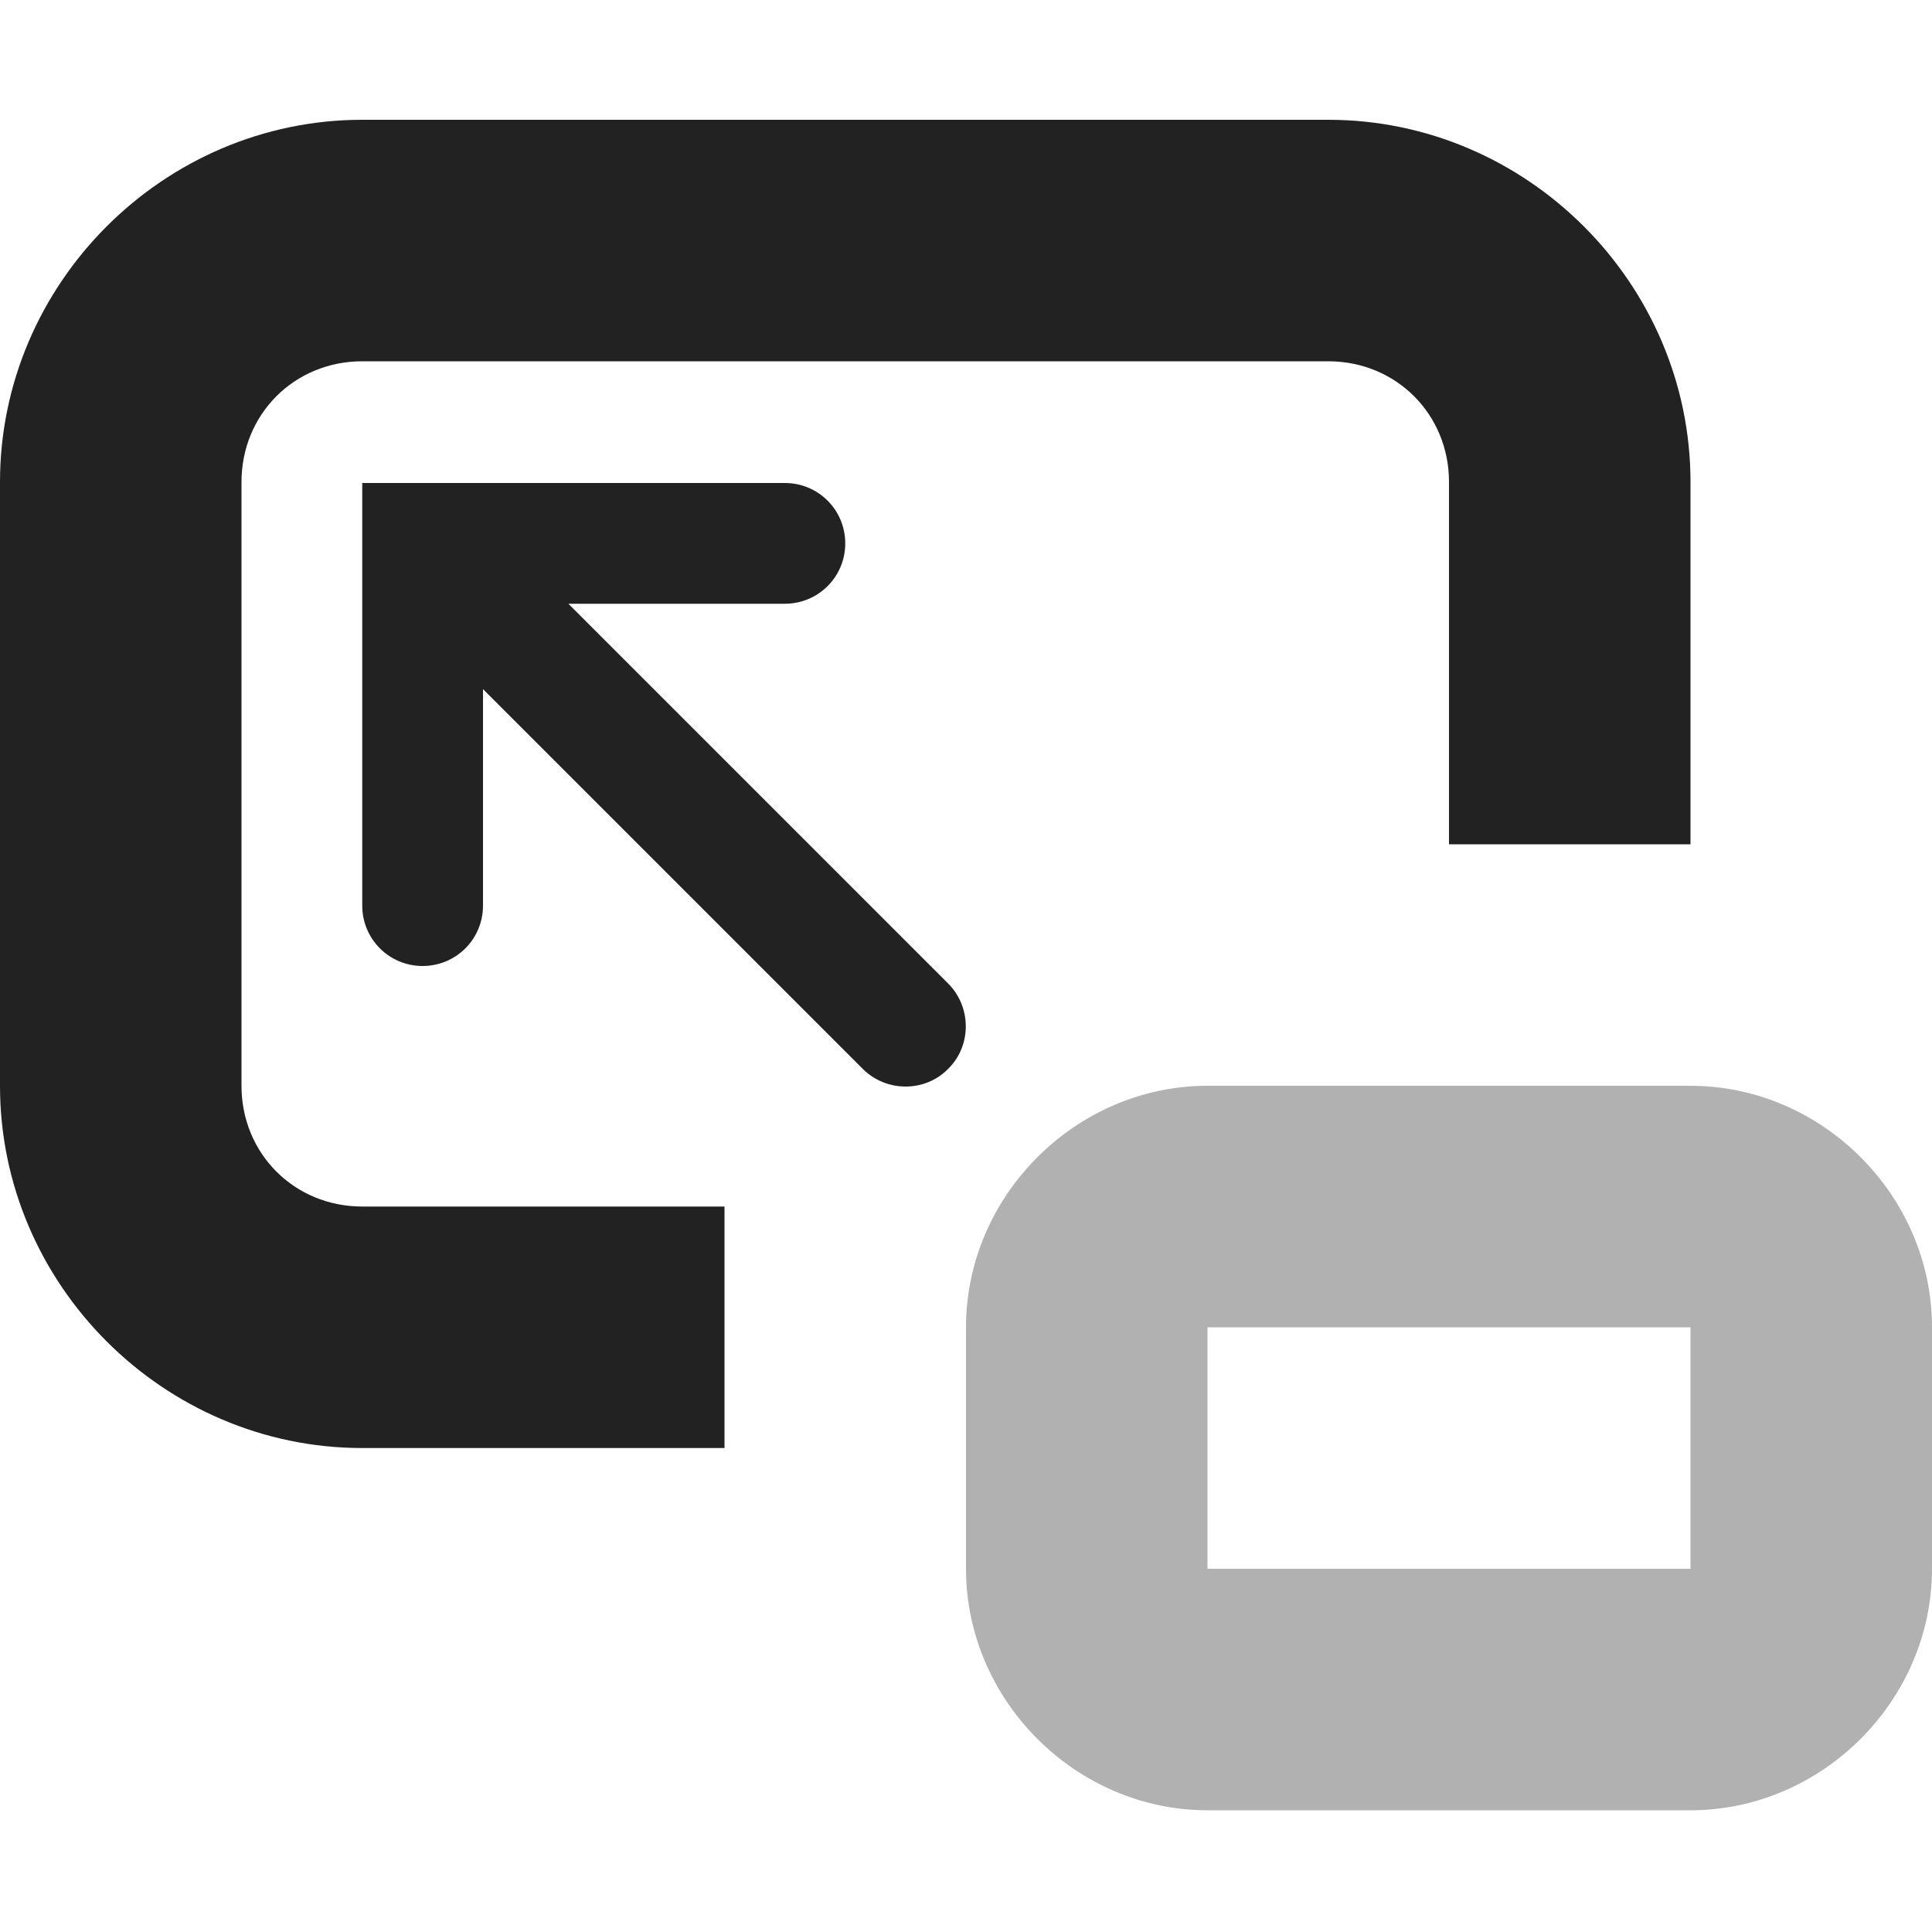
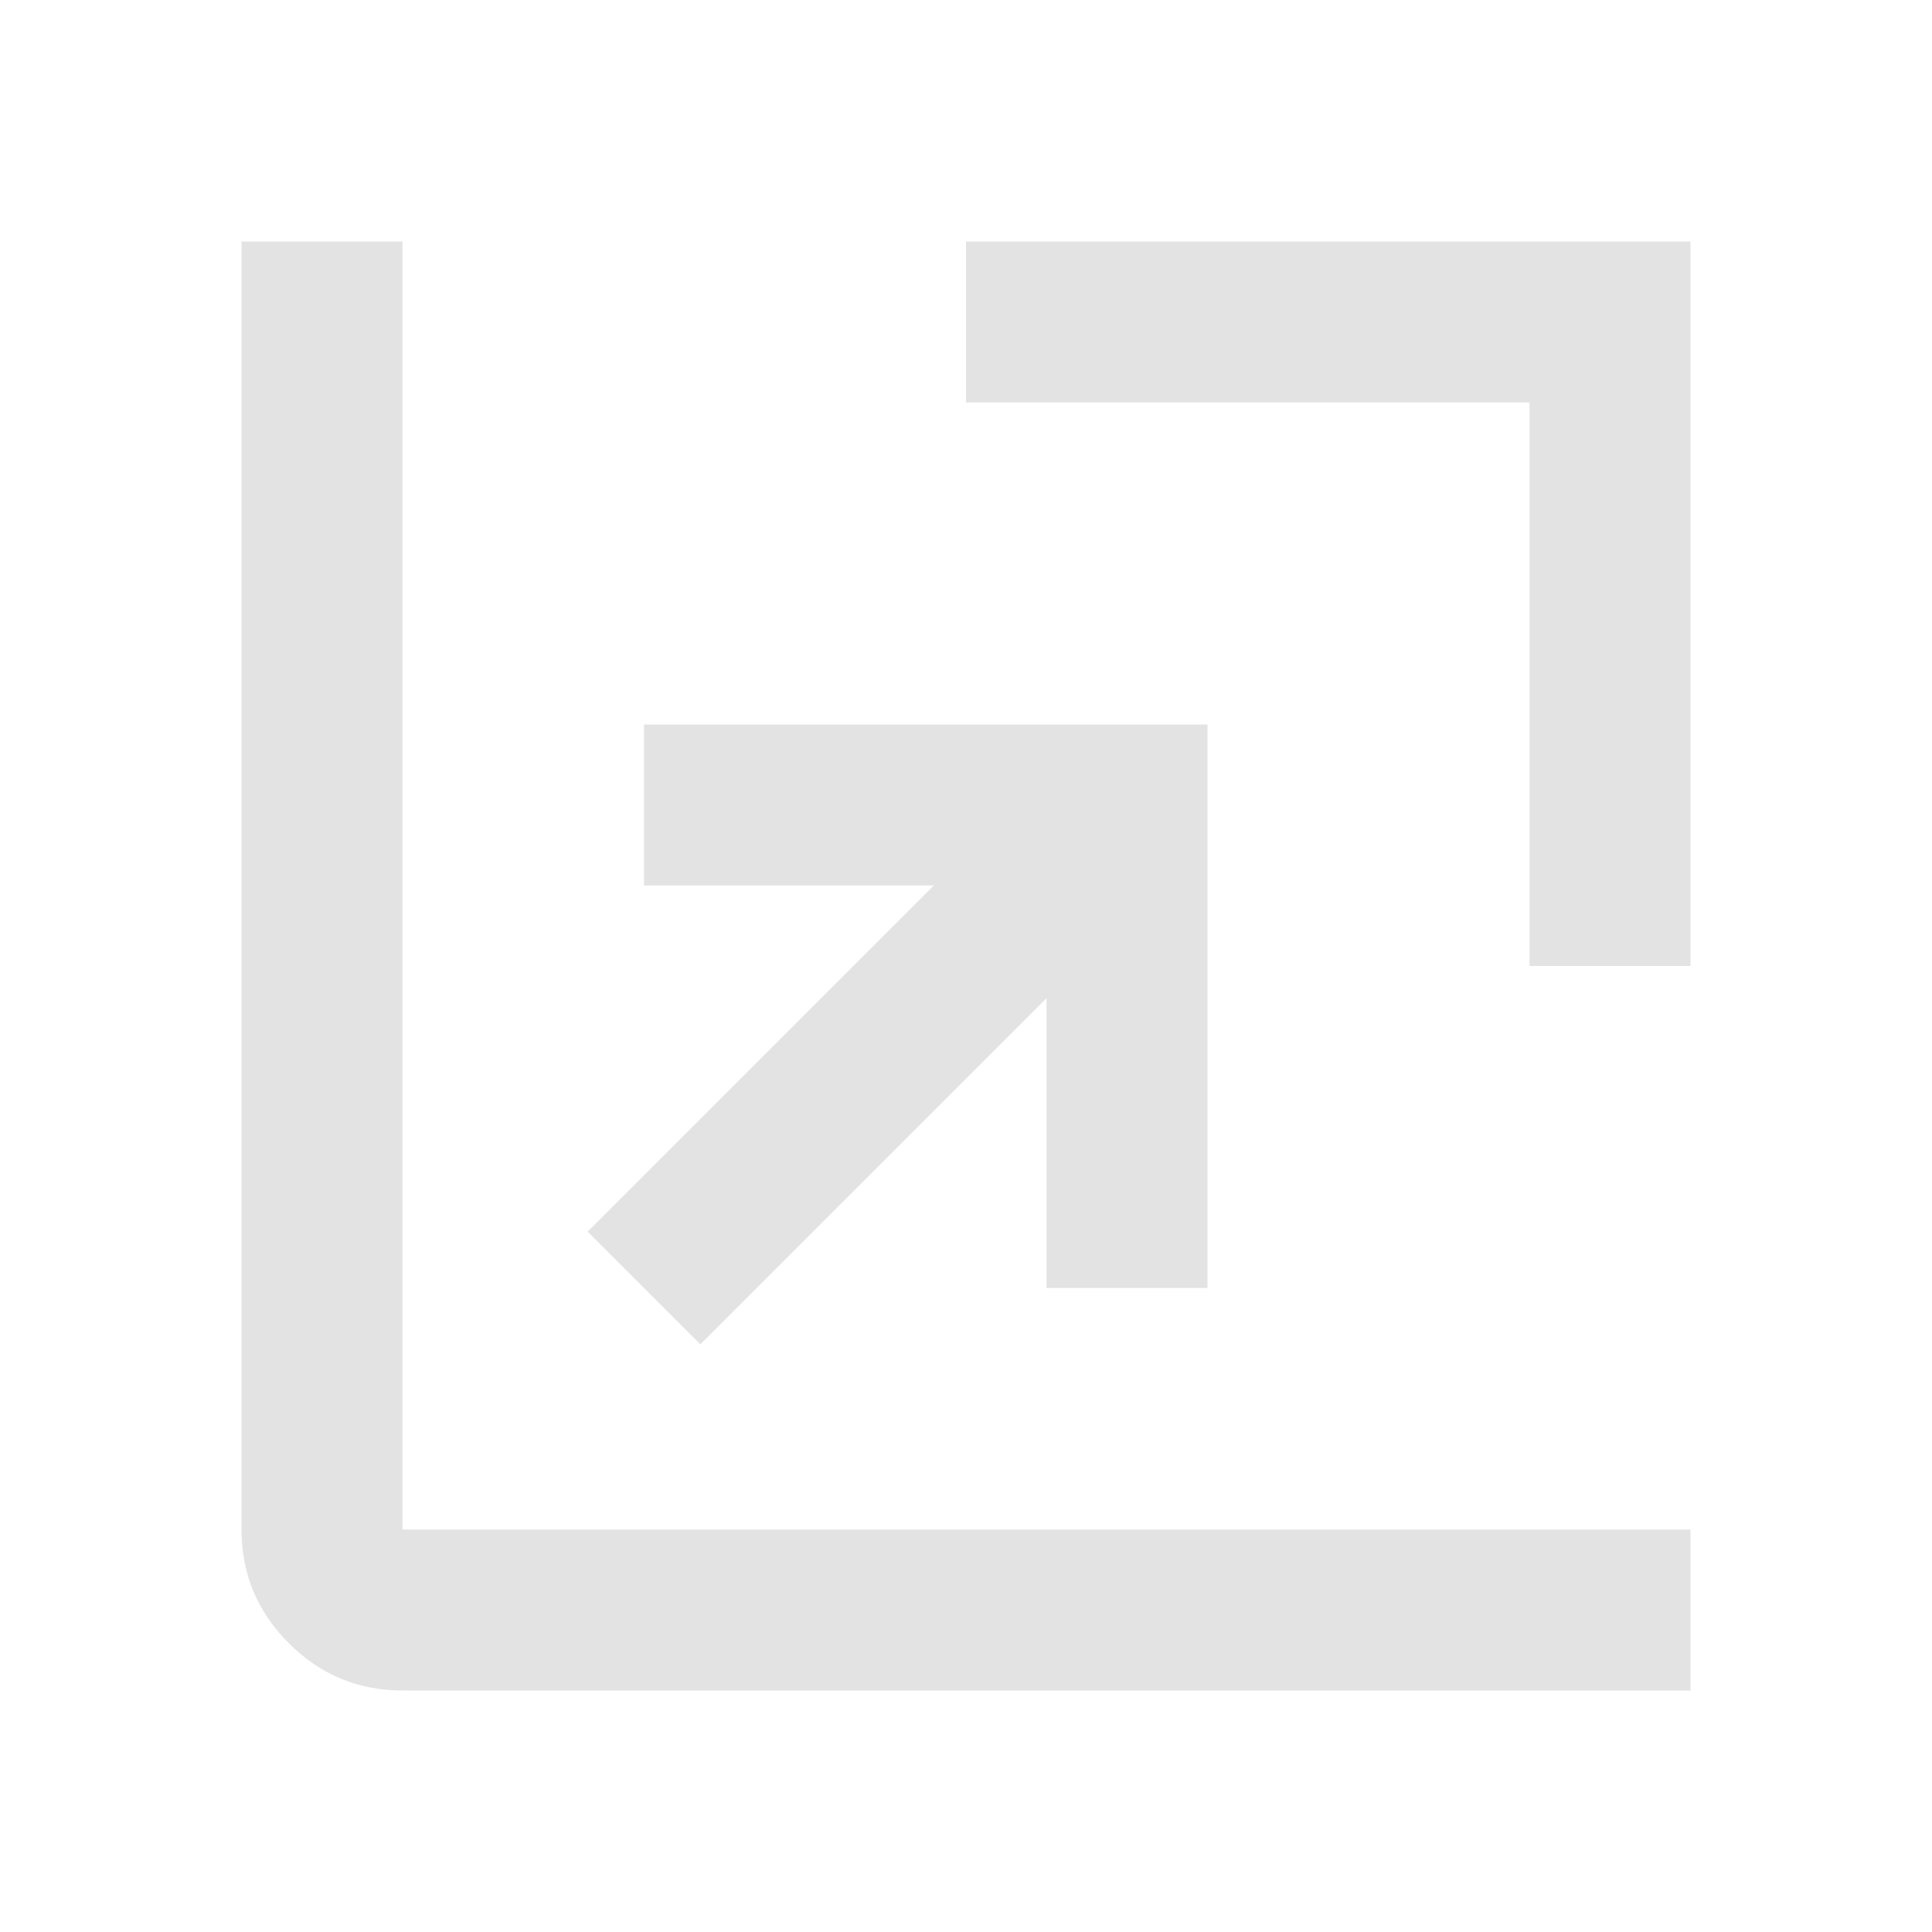
- <svg xmlns="http://www.w3.org/2000/svg" height="16px" viewBox="0 0 16 16" width="16px">
-   <g fill="#222222">
-     <path d="m 0 3.992 c 0 -1.645 1.355 -3 3 -3 h 8 c 1.645 0 3 1.355 3 3 v 3 h -2 v -3 c 0 -0.562 -0.438 -1 -1 -1 h -8 c -0.562 0 -1 0.438 -1 1 v 5 c 0 0.562 0.438 1 1 1 h 3 v 2 h -3 c -1.645 0 -3 -1.355 -3 -3 z m 0 0" />
-     <path d="m 10 8.992 c -1.09 0 -2 0.91 -2 2 v 2 c 0 1.09 0.91 2 2 2 h 4 c 1.09 0 2 -0.91 2 -2 v -2 c 0 -1.09 -0.91 -2 -2 -2 z m 0 2 h 4 v 2 h -4 z m 0 0" fill-opacity="0.349" />
-     <path d="m 3 4 v 3.5 c 0 0.277 0.223 0.5 0.5 0.5 s 0.5 -0.223 0.5 -0.5 v -1.793 l 3.145 3.145 c 0.195 0.195 0.516 0.195 0.707 0 c 0.195 -0.191 0.195 -0.512 0 -0.707 l -3.145 -3.145 h 1.793 c 0.277 0 0.5 -0.223 0.5 -0.5 s -0.223 -0.5 -0.5 -0.5 z m 0 0" />
-   </g>
+ <svg xmlns="http://www.w3.org/2000/svg" height="24px" viewBox="0 -960 960 960" width="24px" fill="#e3e3e3">
+   <path d="m348-292-56-56 172-172H320v-80h280v280h-80v-144L348-292Zm412-188v-280H480v-80h360v360h-80ZM200-120q-33 0-56.5-23.5T120-200v-640h80v640h640v80H200Z" />
</svg>
